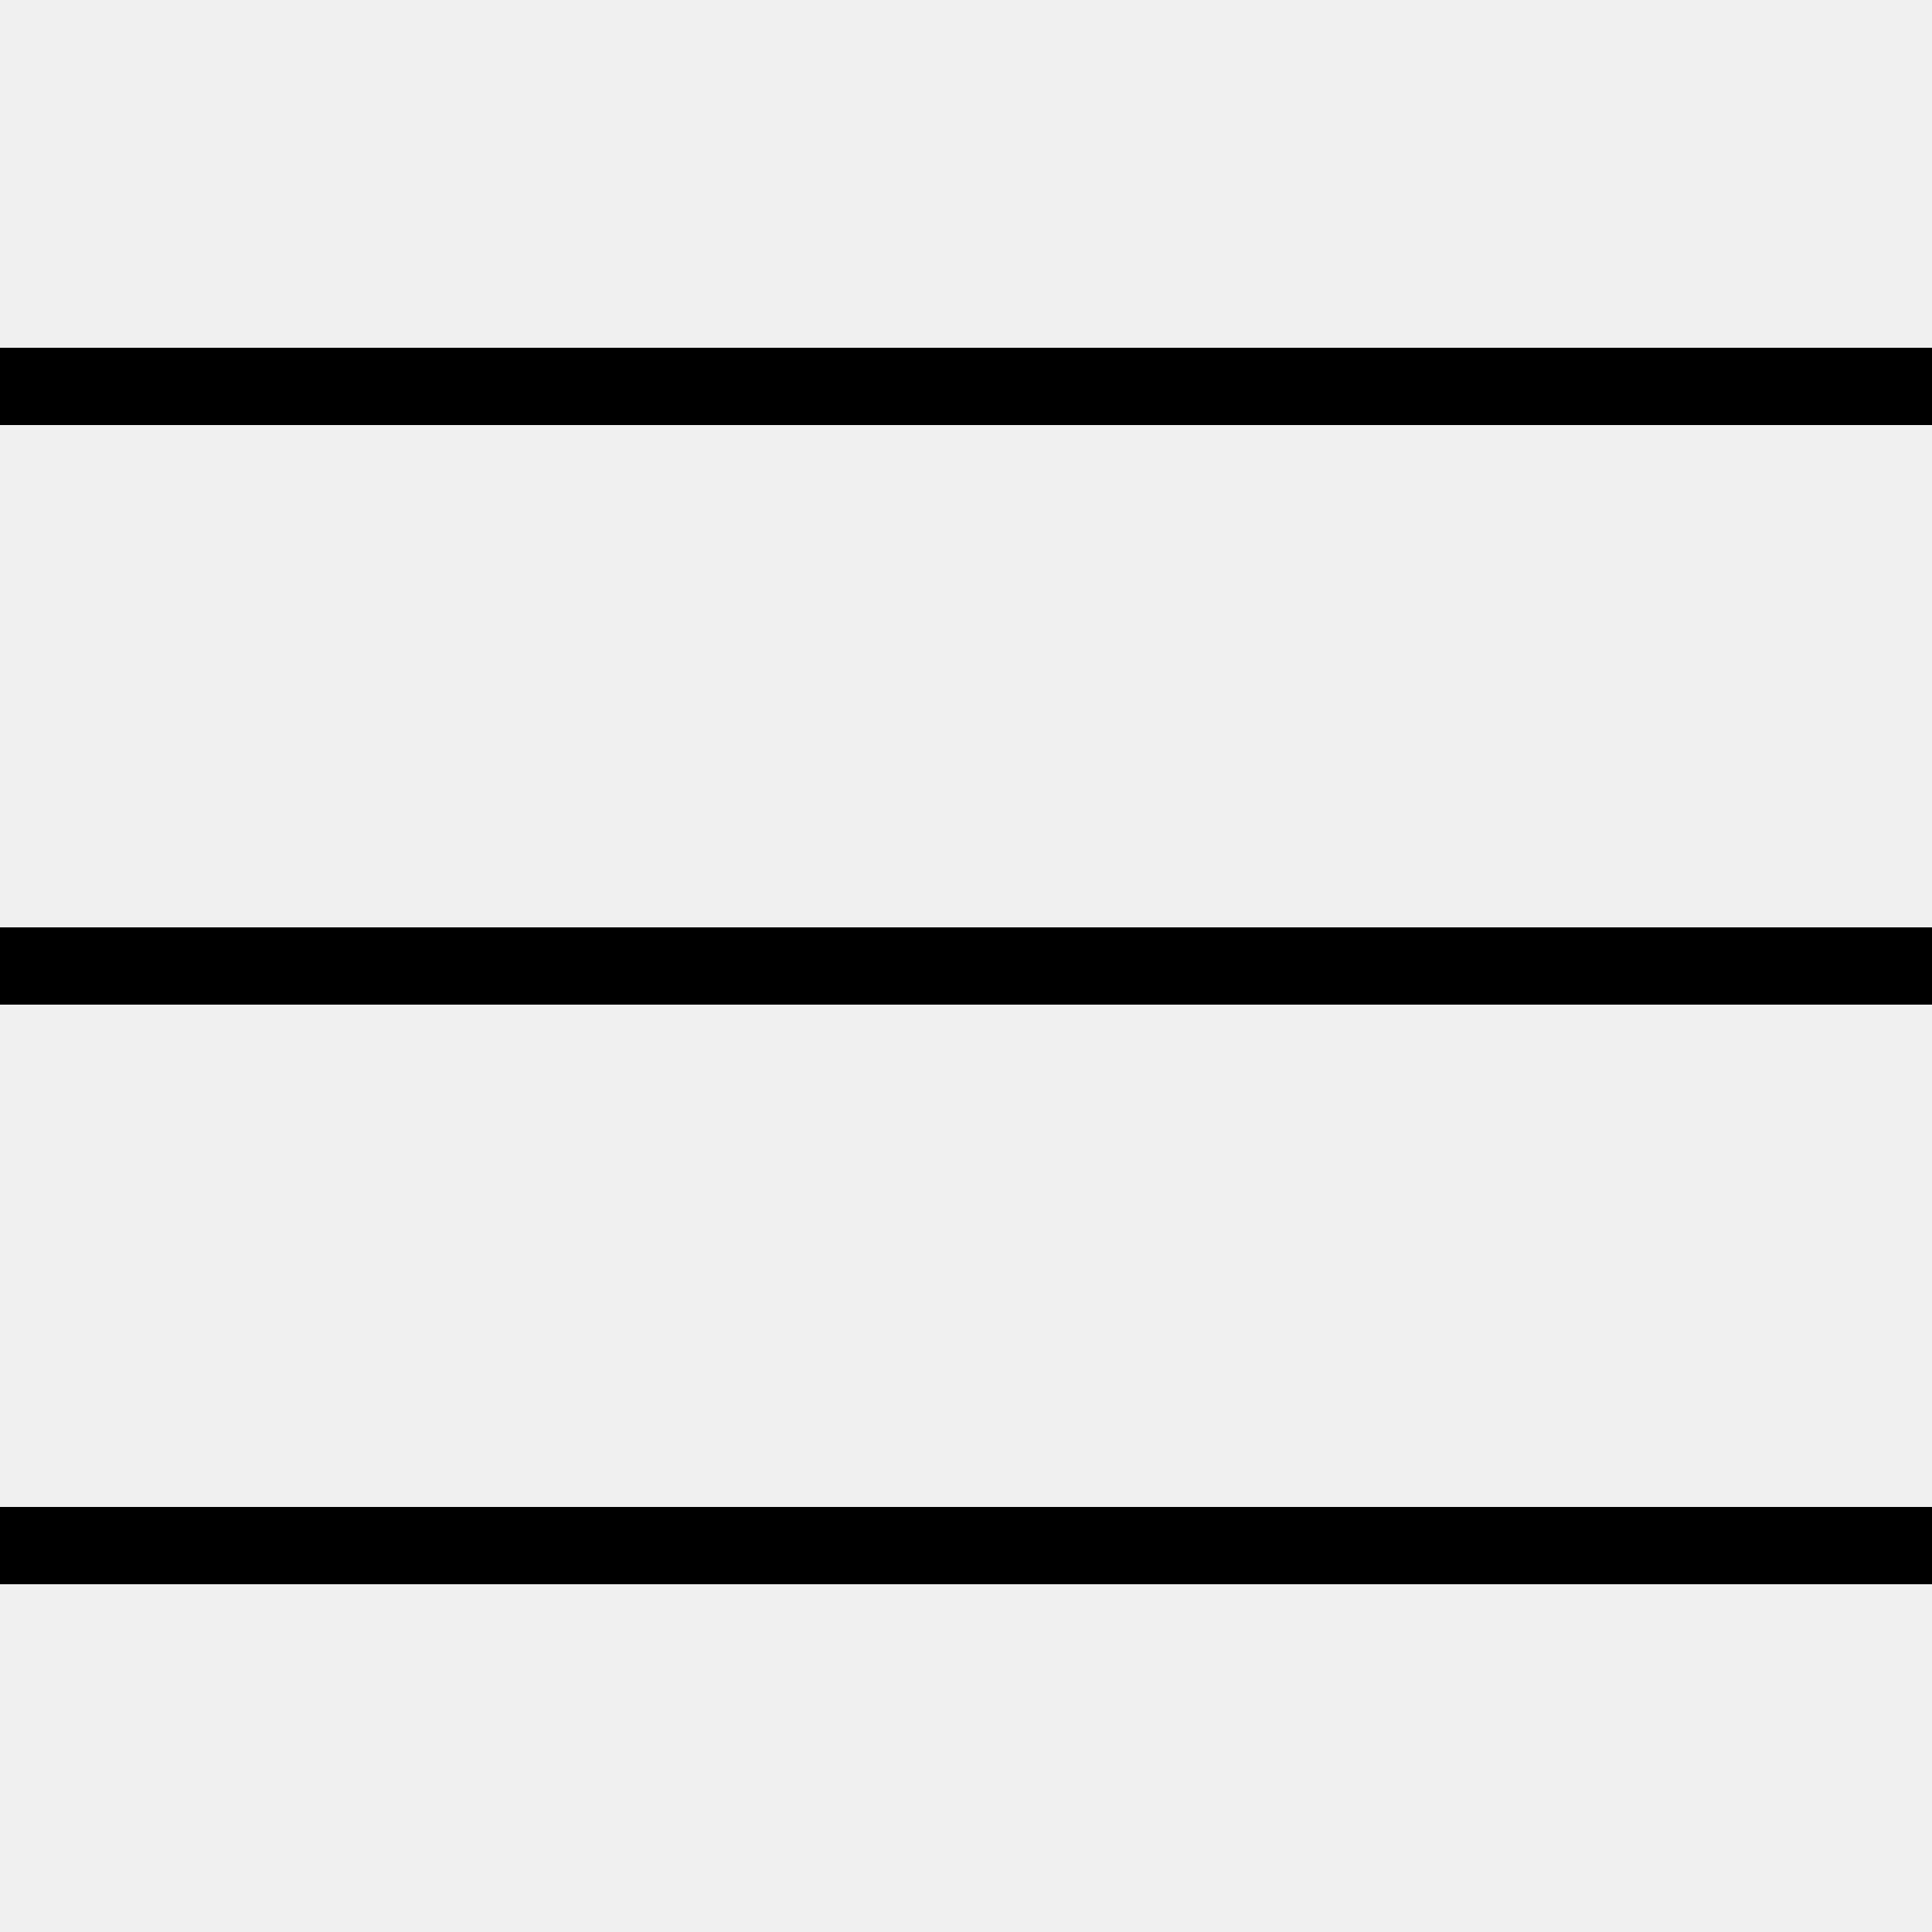
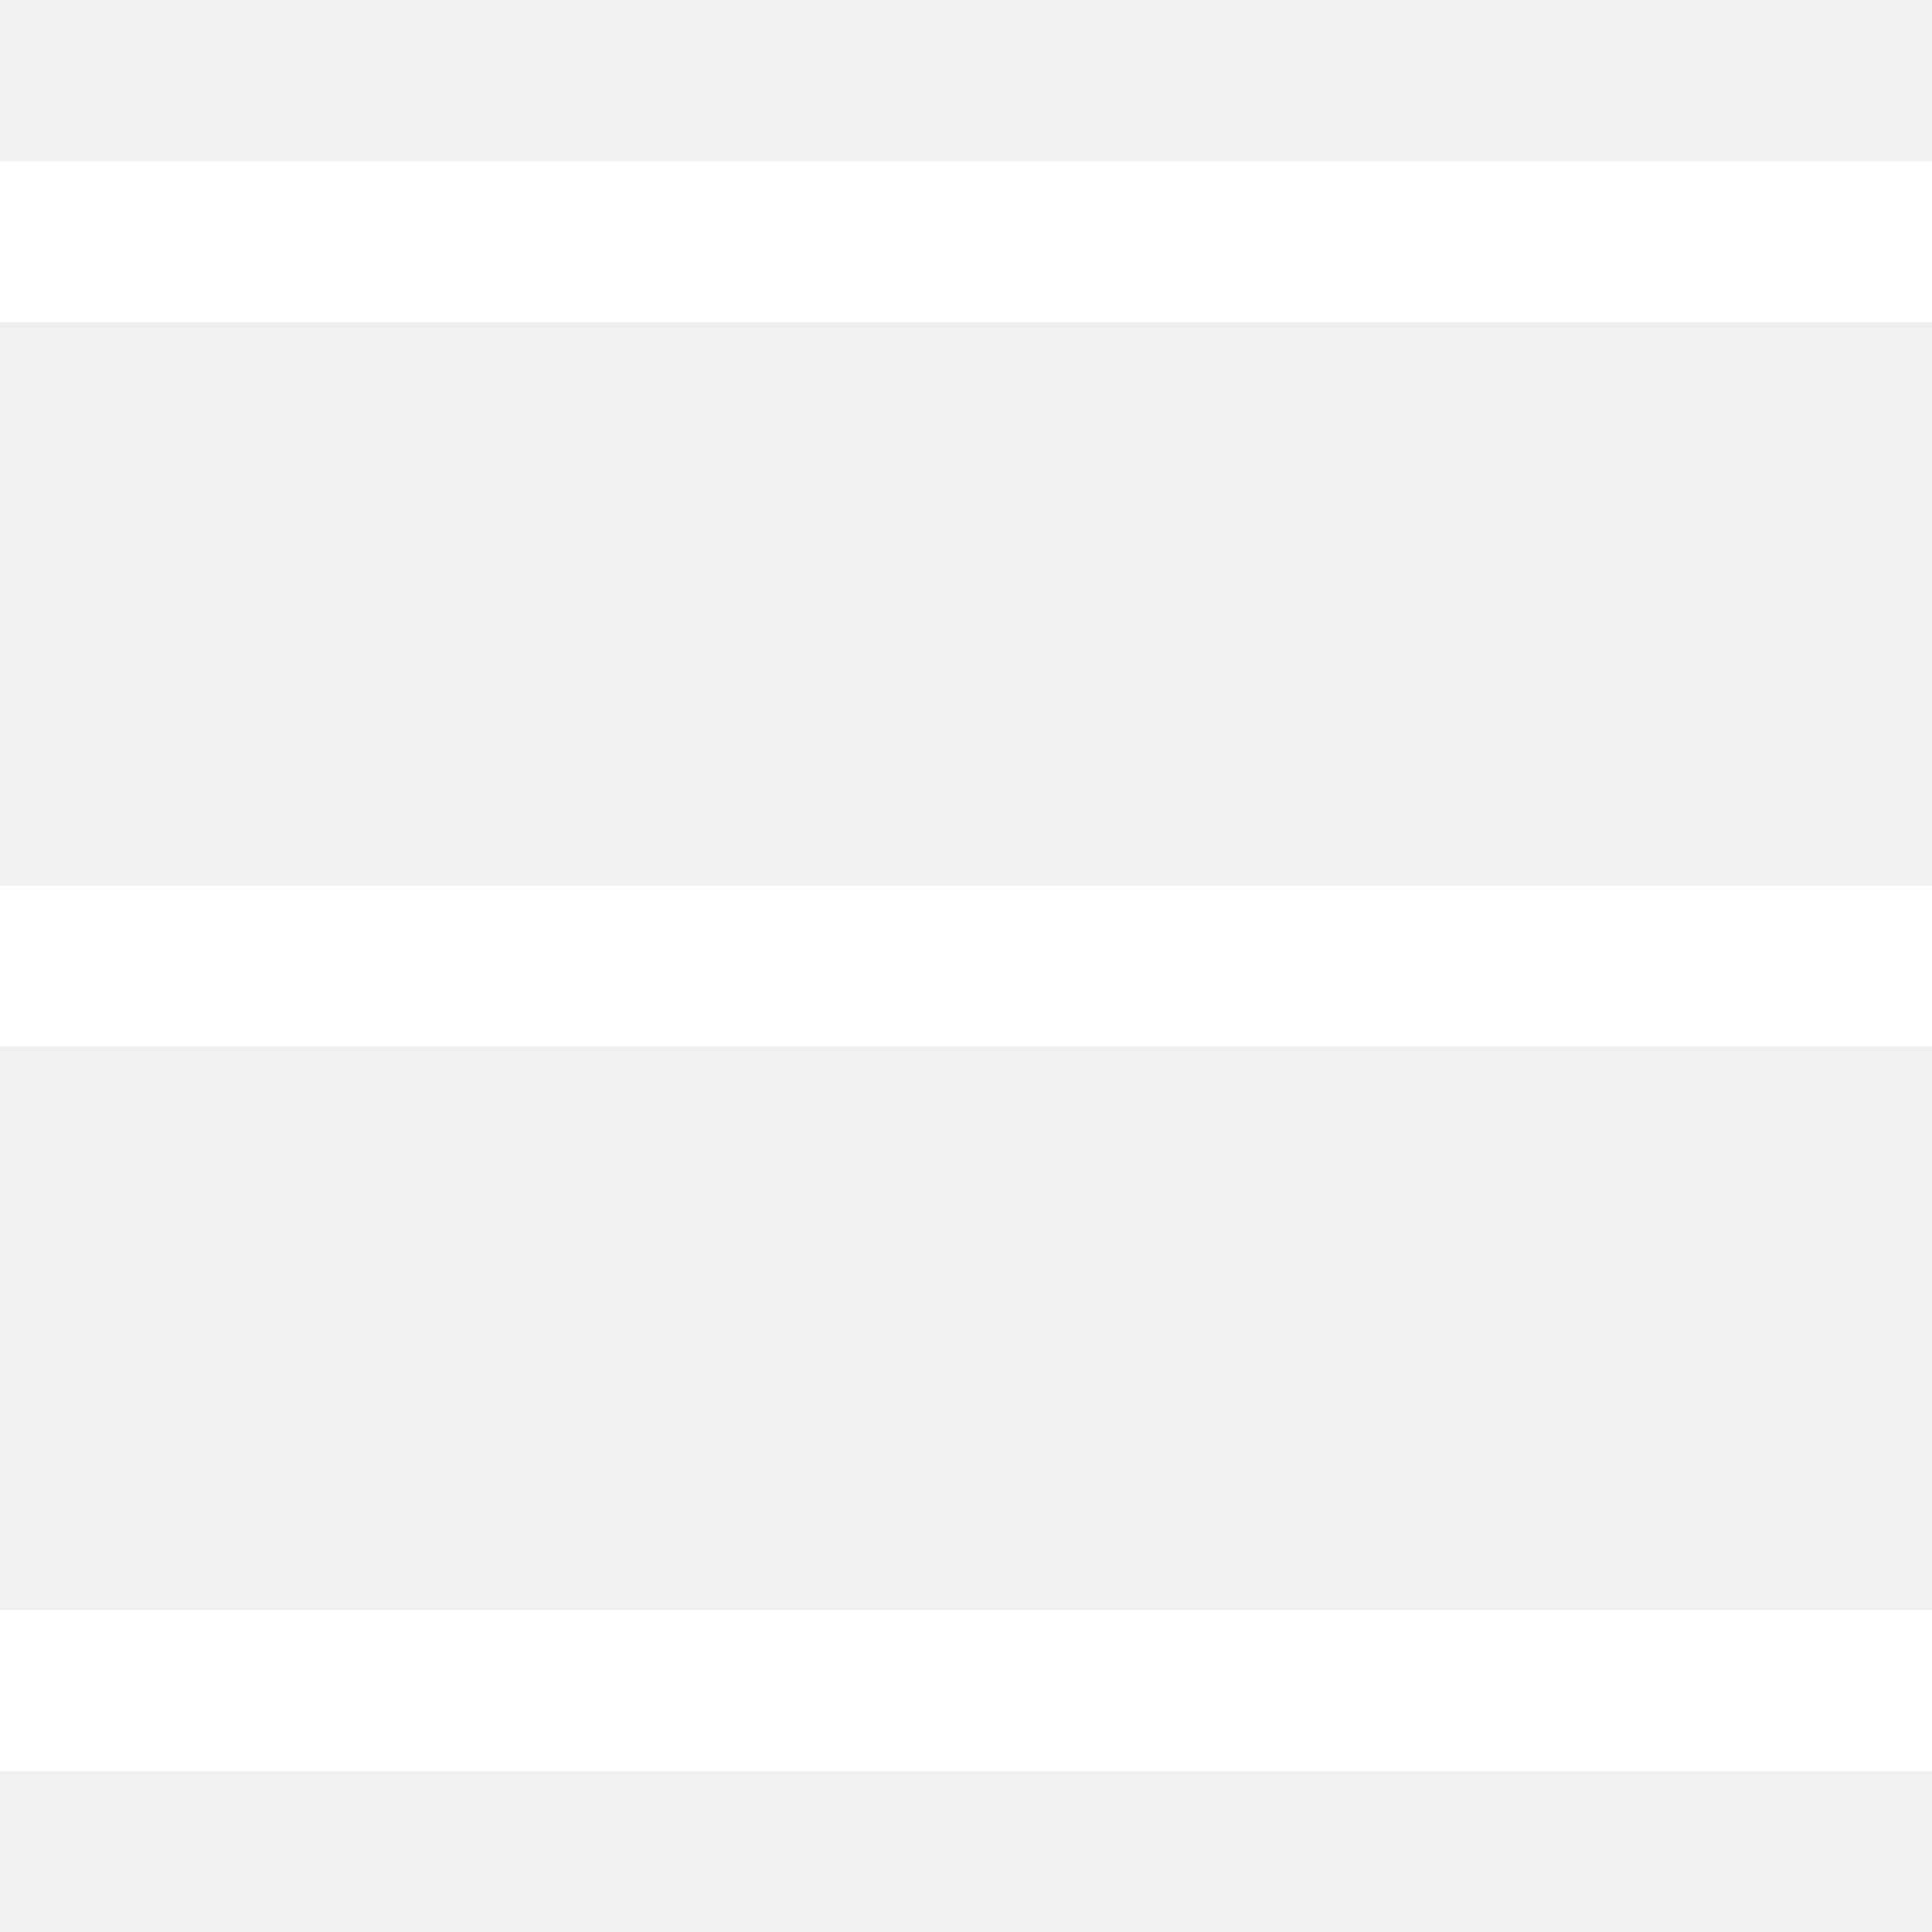
- <svg xmlns="http://www.w3.org/2000/svg" viewBox="0 0 50 50" width="100px" height="100px">
-   <path d="M 0 9 L 0 11 L 50 11 L 50 9 Z M 0 24 L 0 26 L 50 26 L 50 24 Z M 0 39 L 0 41 L 50 41 L 50 39 Z" />
+ <svg xmlns="http://www.w3.org/2000/svg" viewBox="0,0,255.994,255.994" width="48px" height="48px" fill-rule="nonzero">
+   <g fill="#ffffff" fill-rule="nonzero" stroke="none" stroke-width="1" stroke-linecap="butt" stroke-linejoin="miter" stroke-miterlimit="10" stroke-dasharray="" stroke-dashoffset="0" font-family="none" font-weight="none" font-size="none" text-anchor="none" style="mix-blend-mode: normal">
+     <g transform="scale(10.66667,10.66667)">
+       <path d="M0,2v2h24v-2zM0,11v2h24v-2zM0,20v2h24v-2z" />
+     </g>
+   </g>
</svg>
